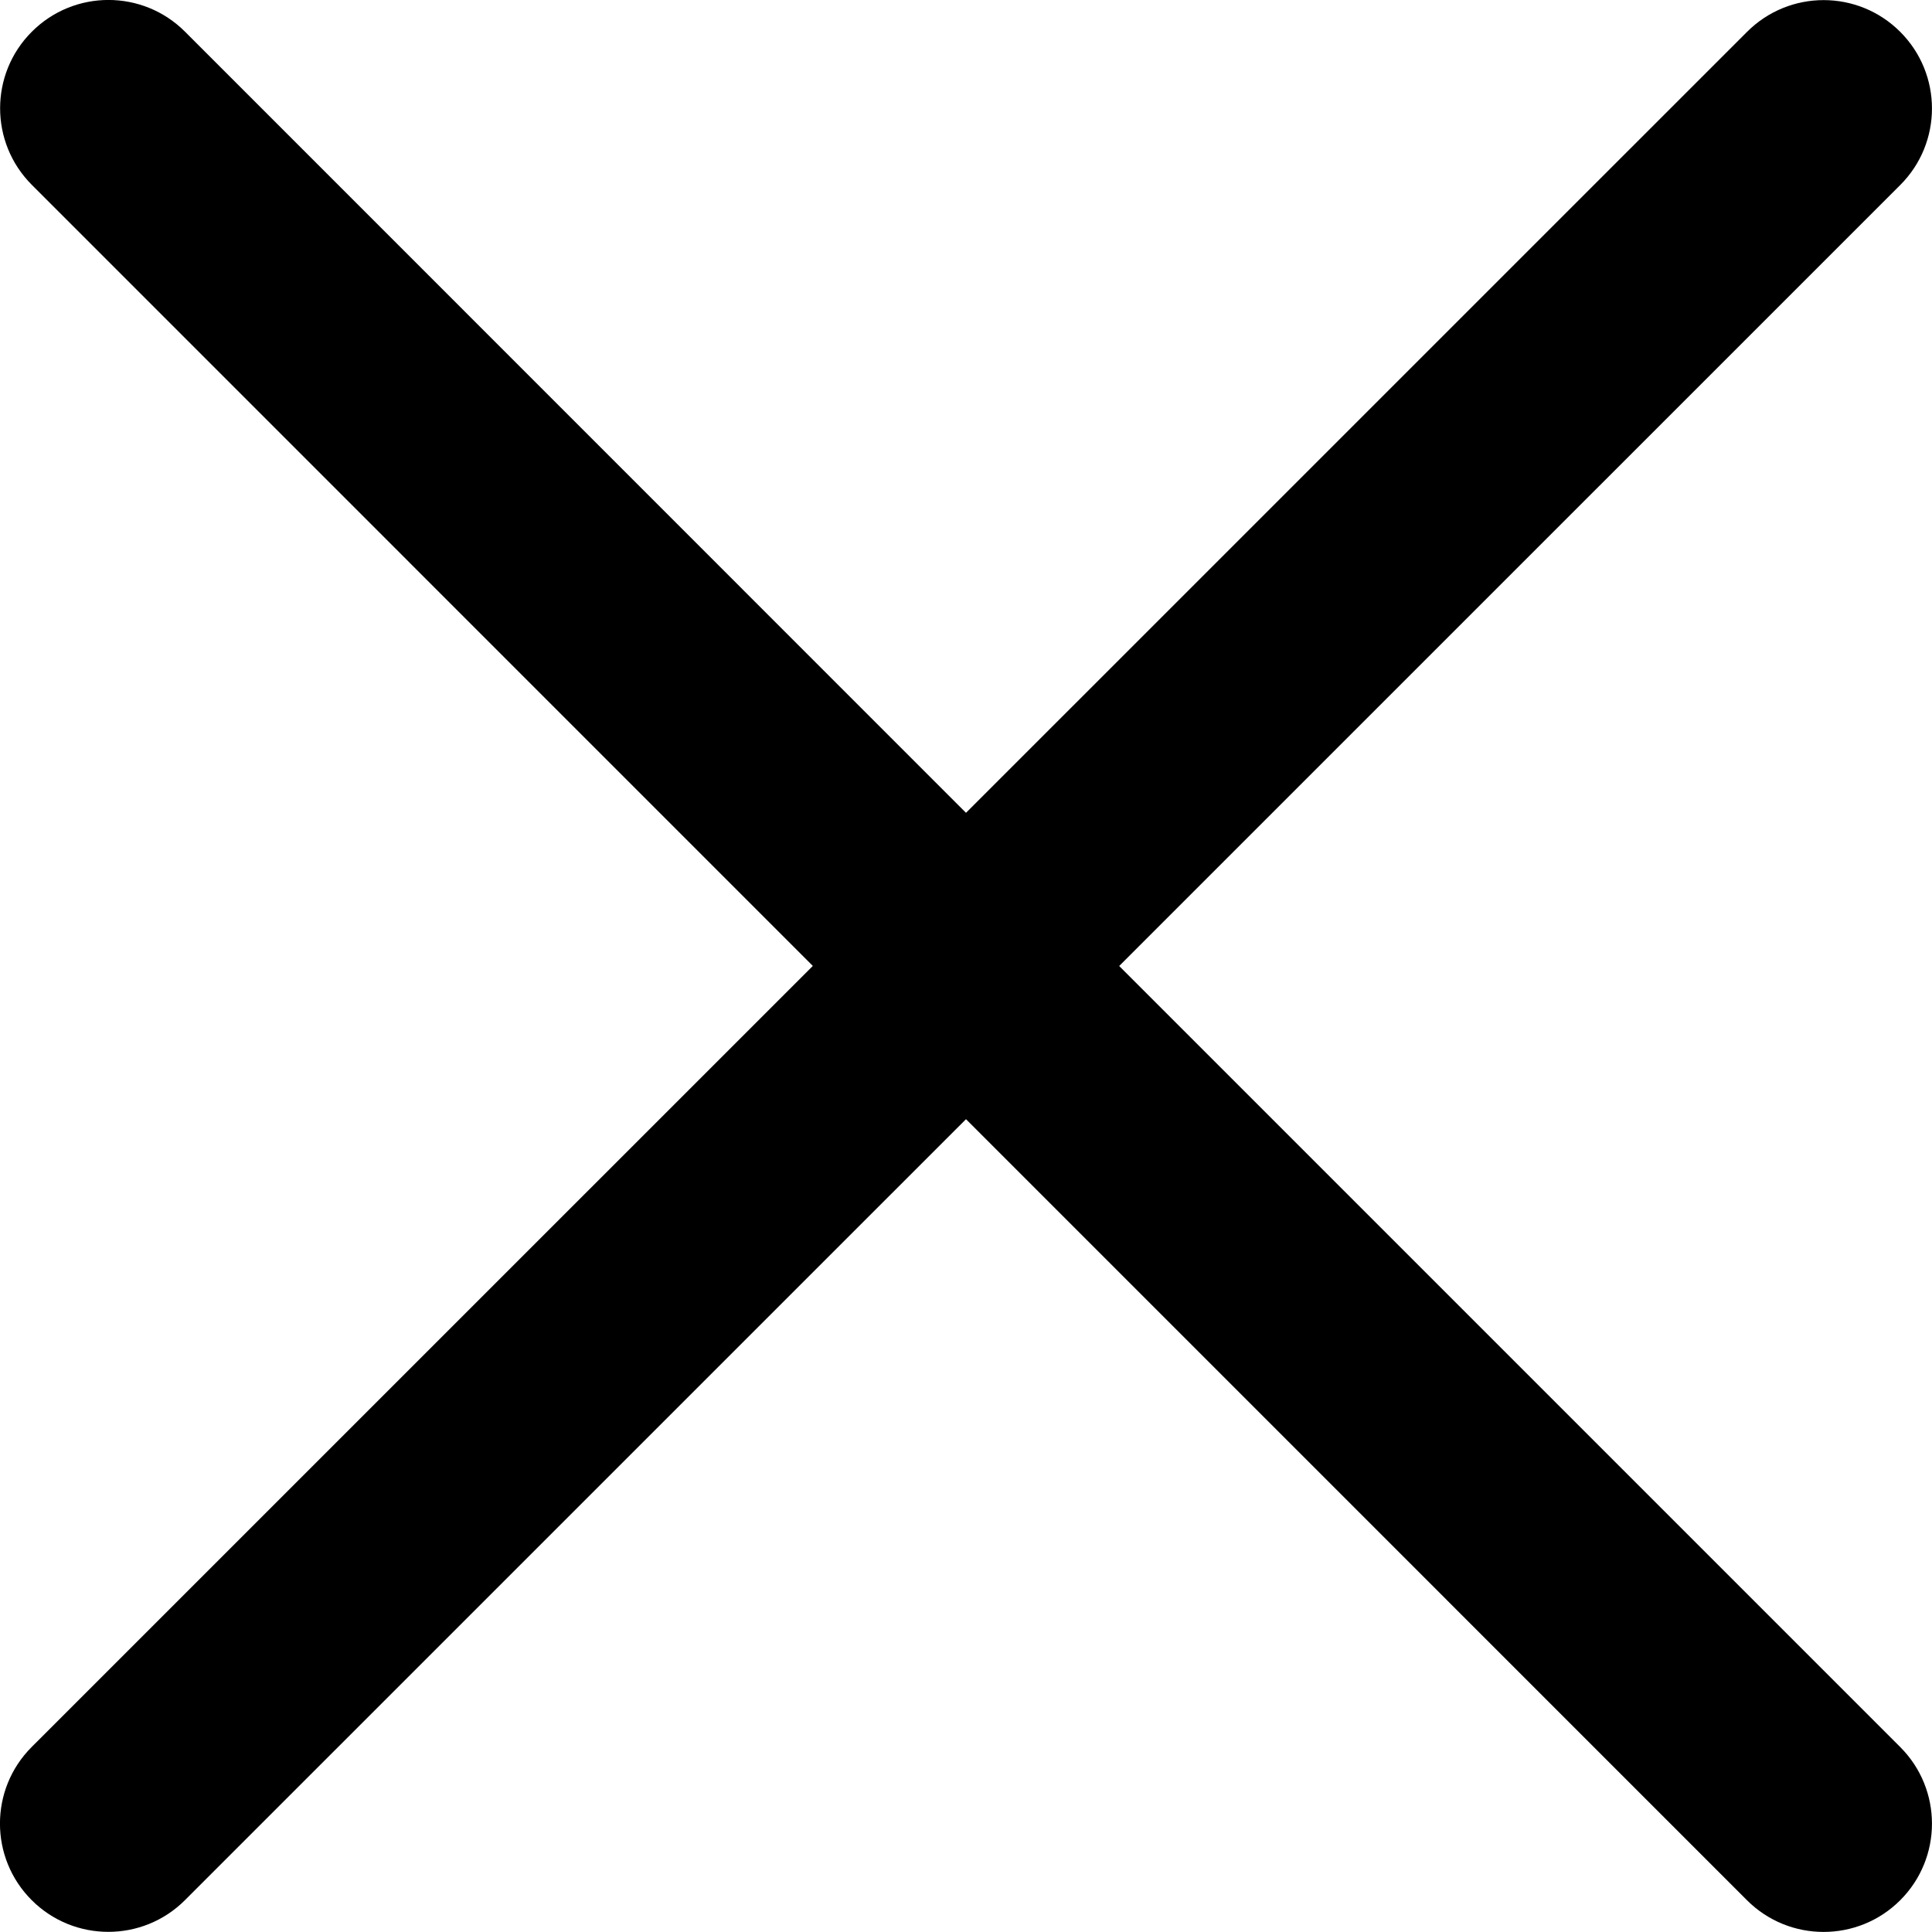
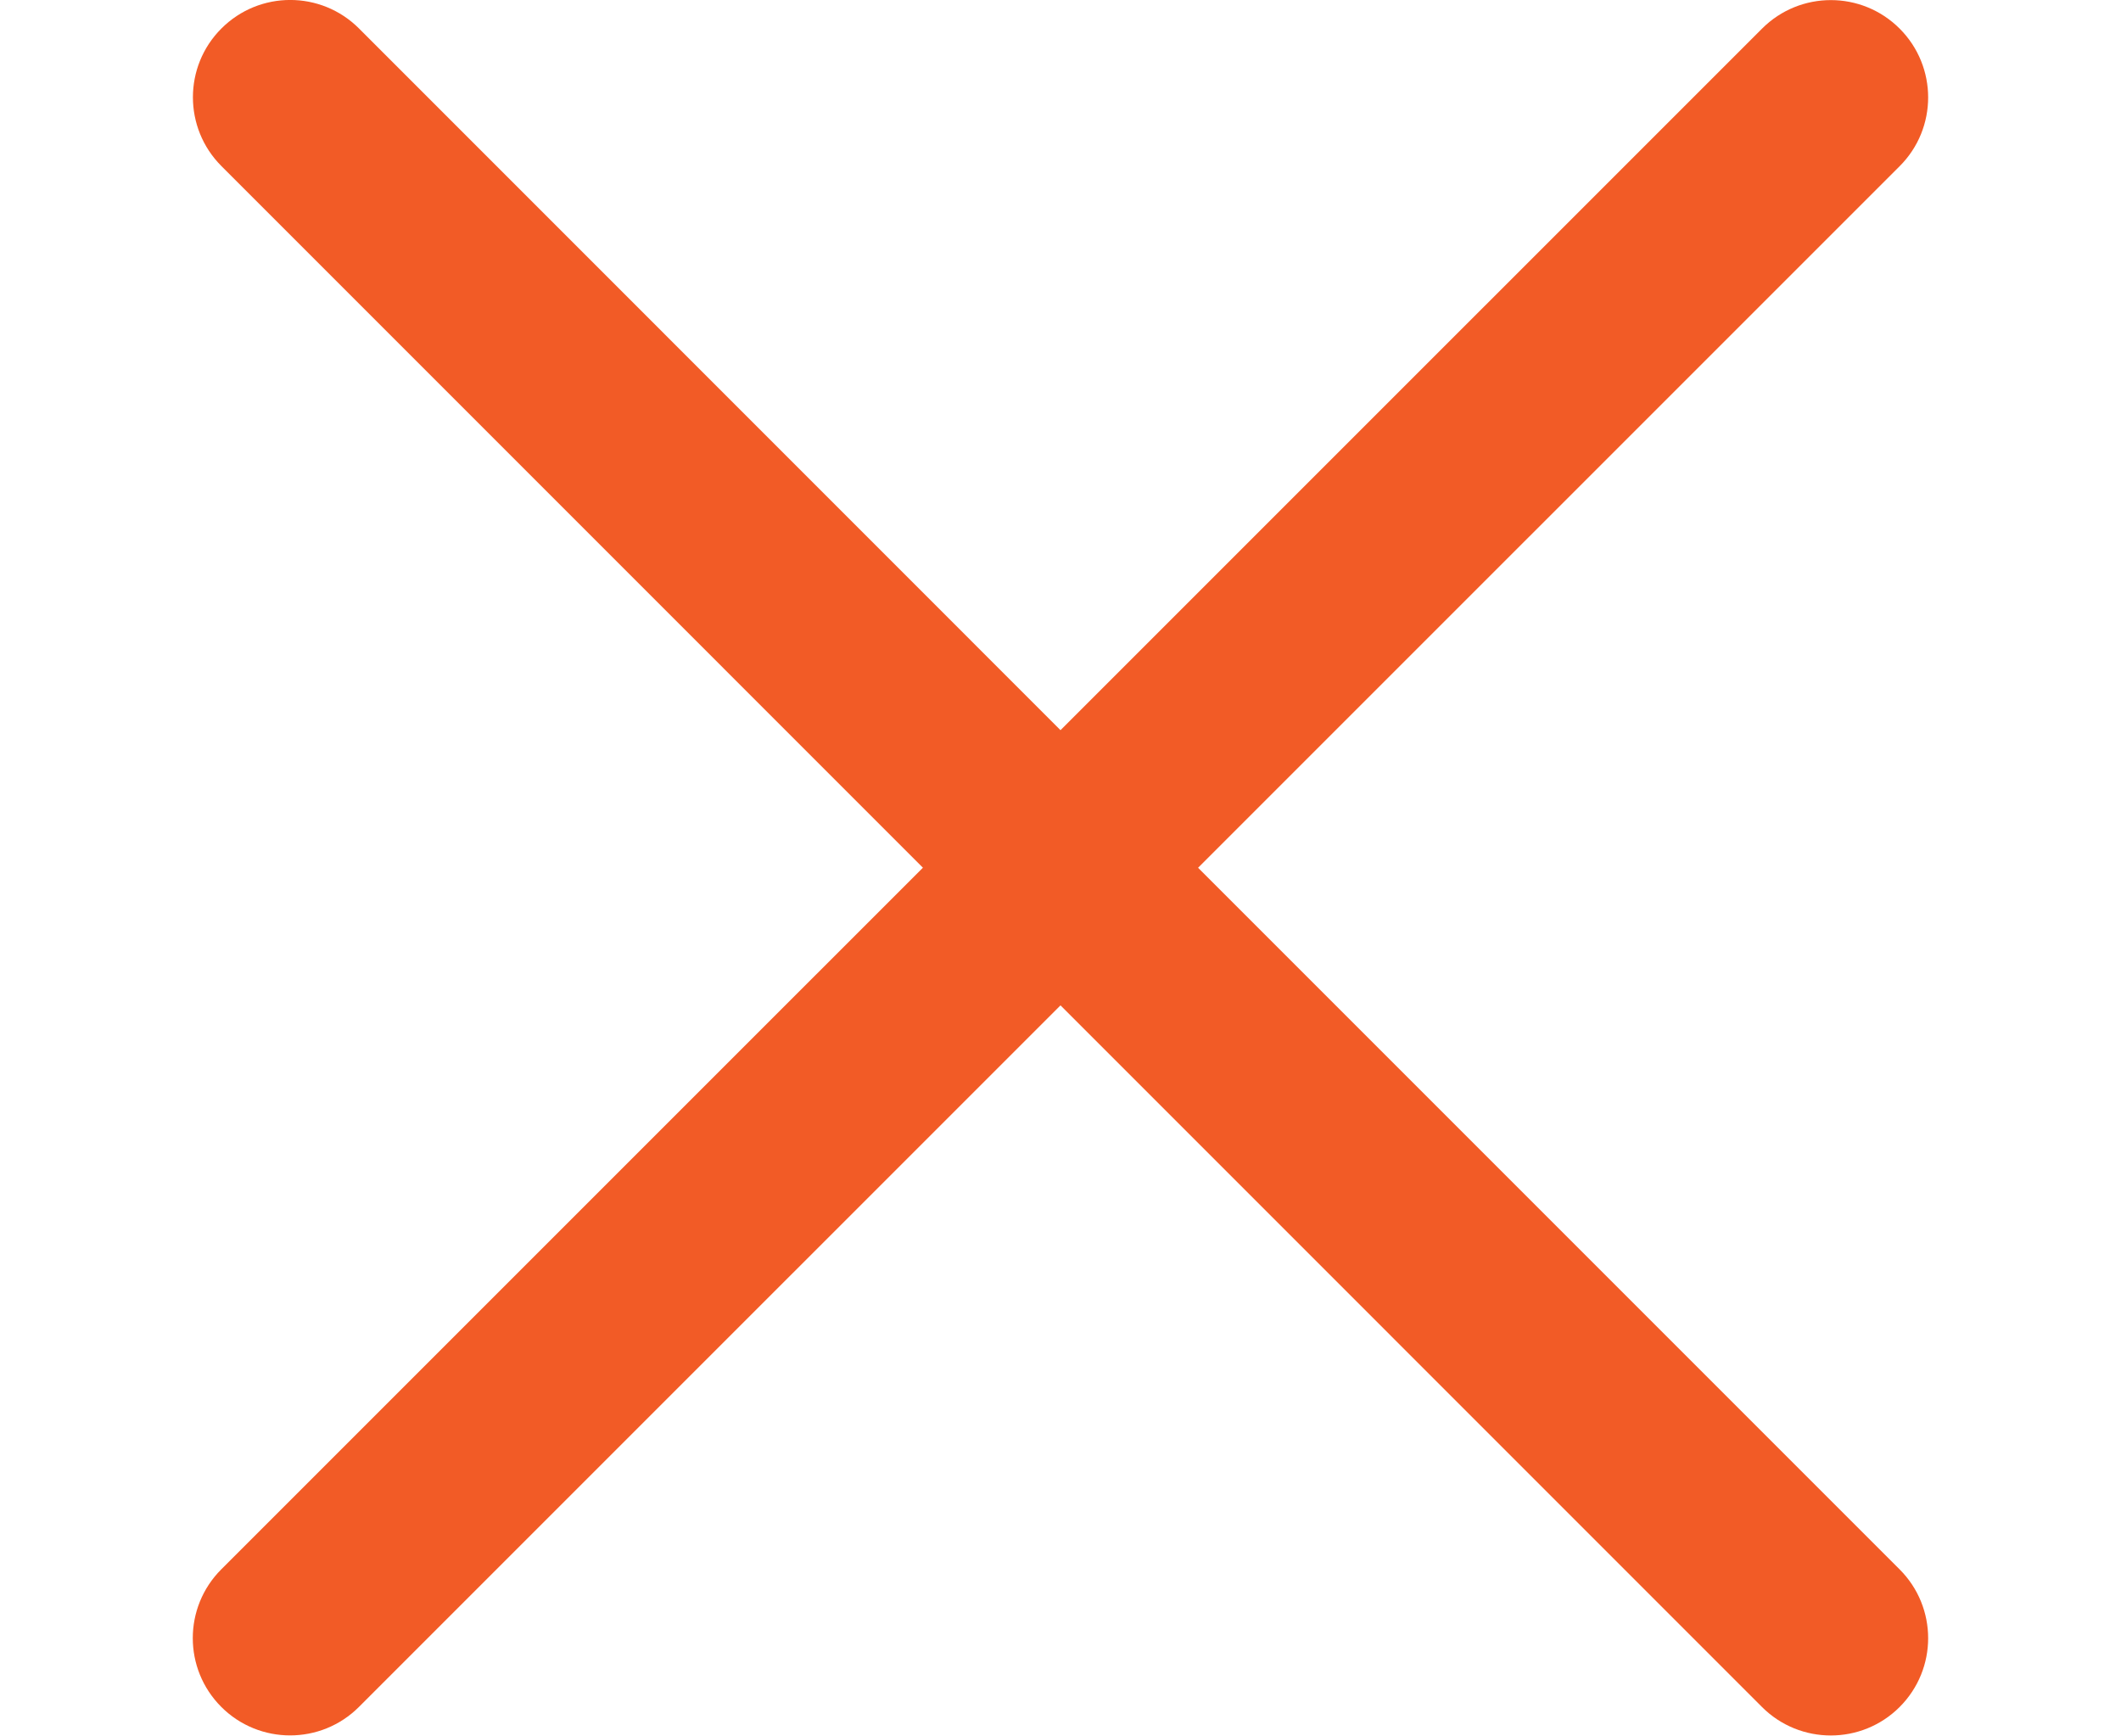
- <svg xmlns="http://www.w3.org/2000/svg" version="1.0" id="Layer_1" x="0px" y="0px" width="26.752px" height="26.752px" viewBox="0 0 26.752 26.752" enable-background="new 0 0 26.752 26.752" xml:space="preserve">
-   <path d="M15.497,13.376L26.312,2.562c0.586-0.585,0.586-1.535,0-2.121s-1.535-0.586-2.121,0L13.376,11.255L2.562,0.439 c-0.586-0.586-1.535-0.586-2.121,0c-0.586,0.585-0.586,1.535,0,2.121l10.814,10.815L0.439,24.19c-0.586,0.586-0.586,1.535,0,2.121 c0.293,0.293,0.677,0.439,1.061,0.439s0.768-0.146,1.061-0.439l10.815-10.814L24.19,26.312c0.293,0.293,0.677,0.439,1.061,0.439 s0.768-0.146,1.061-0.439c0.586-0.586,0.586-1.535,0-2.121L15.497,13.376z" />
+ <svg xmlns="http://www.w3.org/2000/svg" version="1.0" id="Layer_1" x="0px" y="0px" width="33px" height="27px" viewBox="0 0 26.752 26.752" enable-background="new 0 0 26.752 26.752" xml:space="preserve">
+   <path fill="#f25b26" d="M15.497,13.376L26.312,2.562c0.586-0.585,0.586-1.535,0-2.121s-1.535-0.586-2.121,0L13.376,11.255L2.562,0.439 c-0.586-0.586-1.535-0.586-2.121,0c-0.586,0.585-0.586,1.535,0,2.121l10.814,10.815L0.439,24.19c-0.586,0.586-0.586,1.535,0,2.121 c0.293,0.293,0.677,0.439,1.061,0.439s0.768-0.146,1.061-0.439l10.815-10.814L24.19,26.312c0.293,0.293,0.677,0.439,1.061,0.439 s0.768-0.146,1.061-0.439c0.586-0.586,0.586-1.535,0-2.121L15.497,13.376z" />
</svg>
